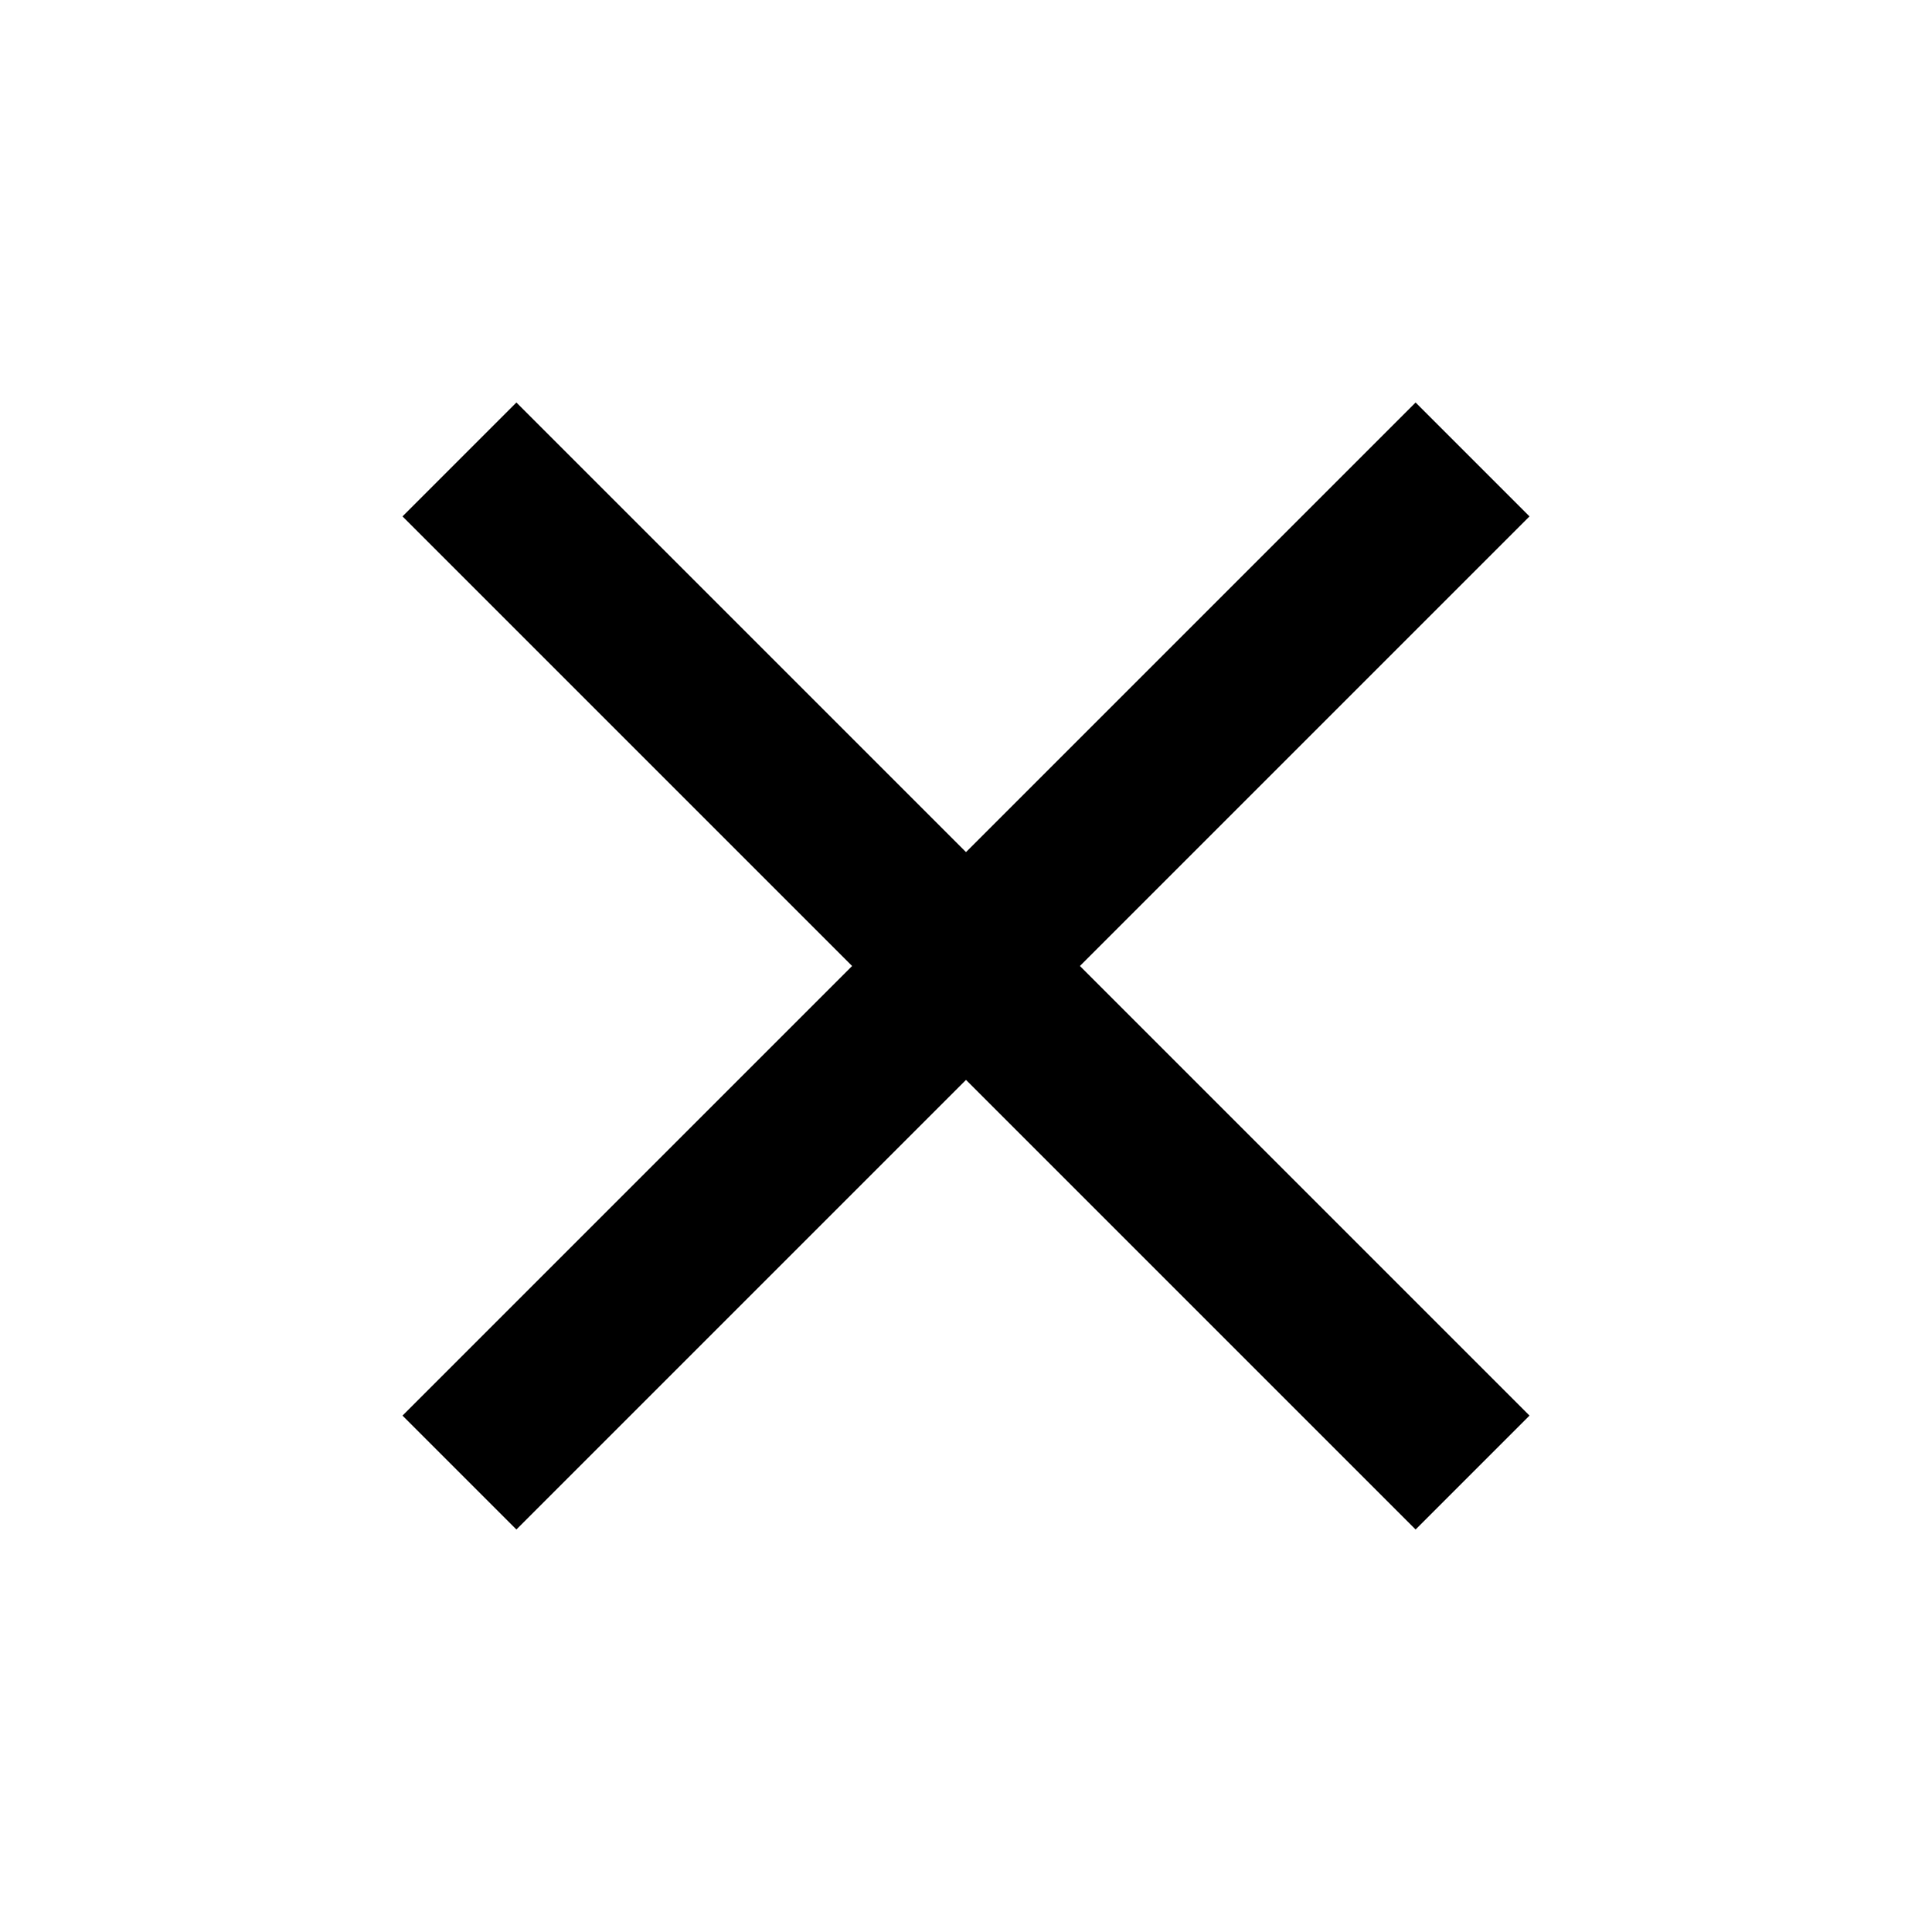
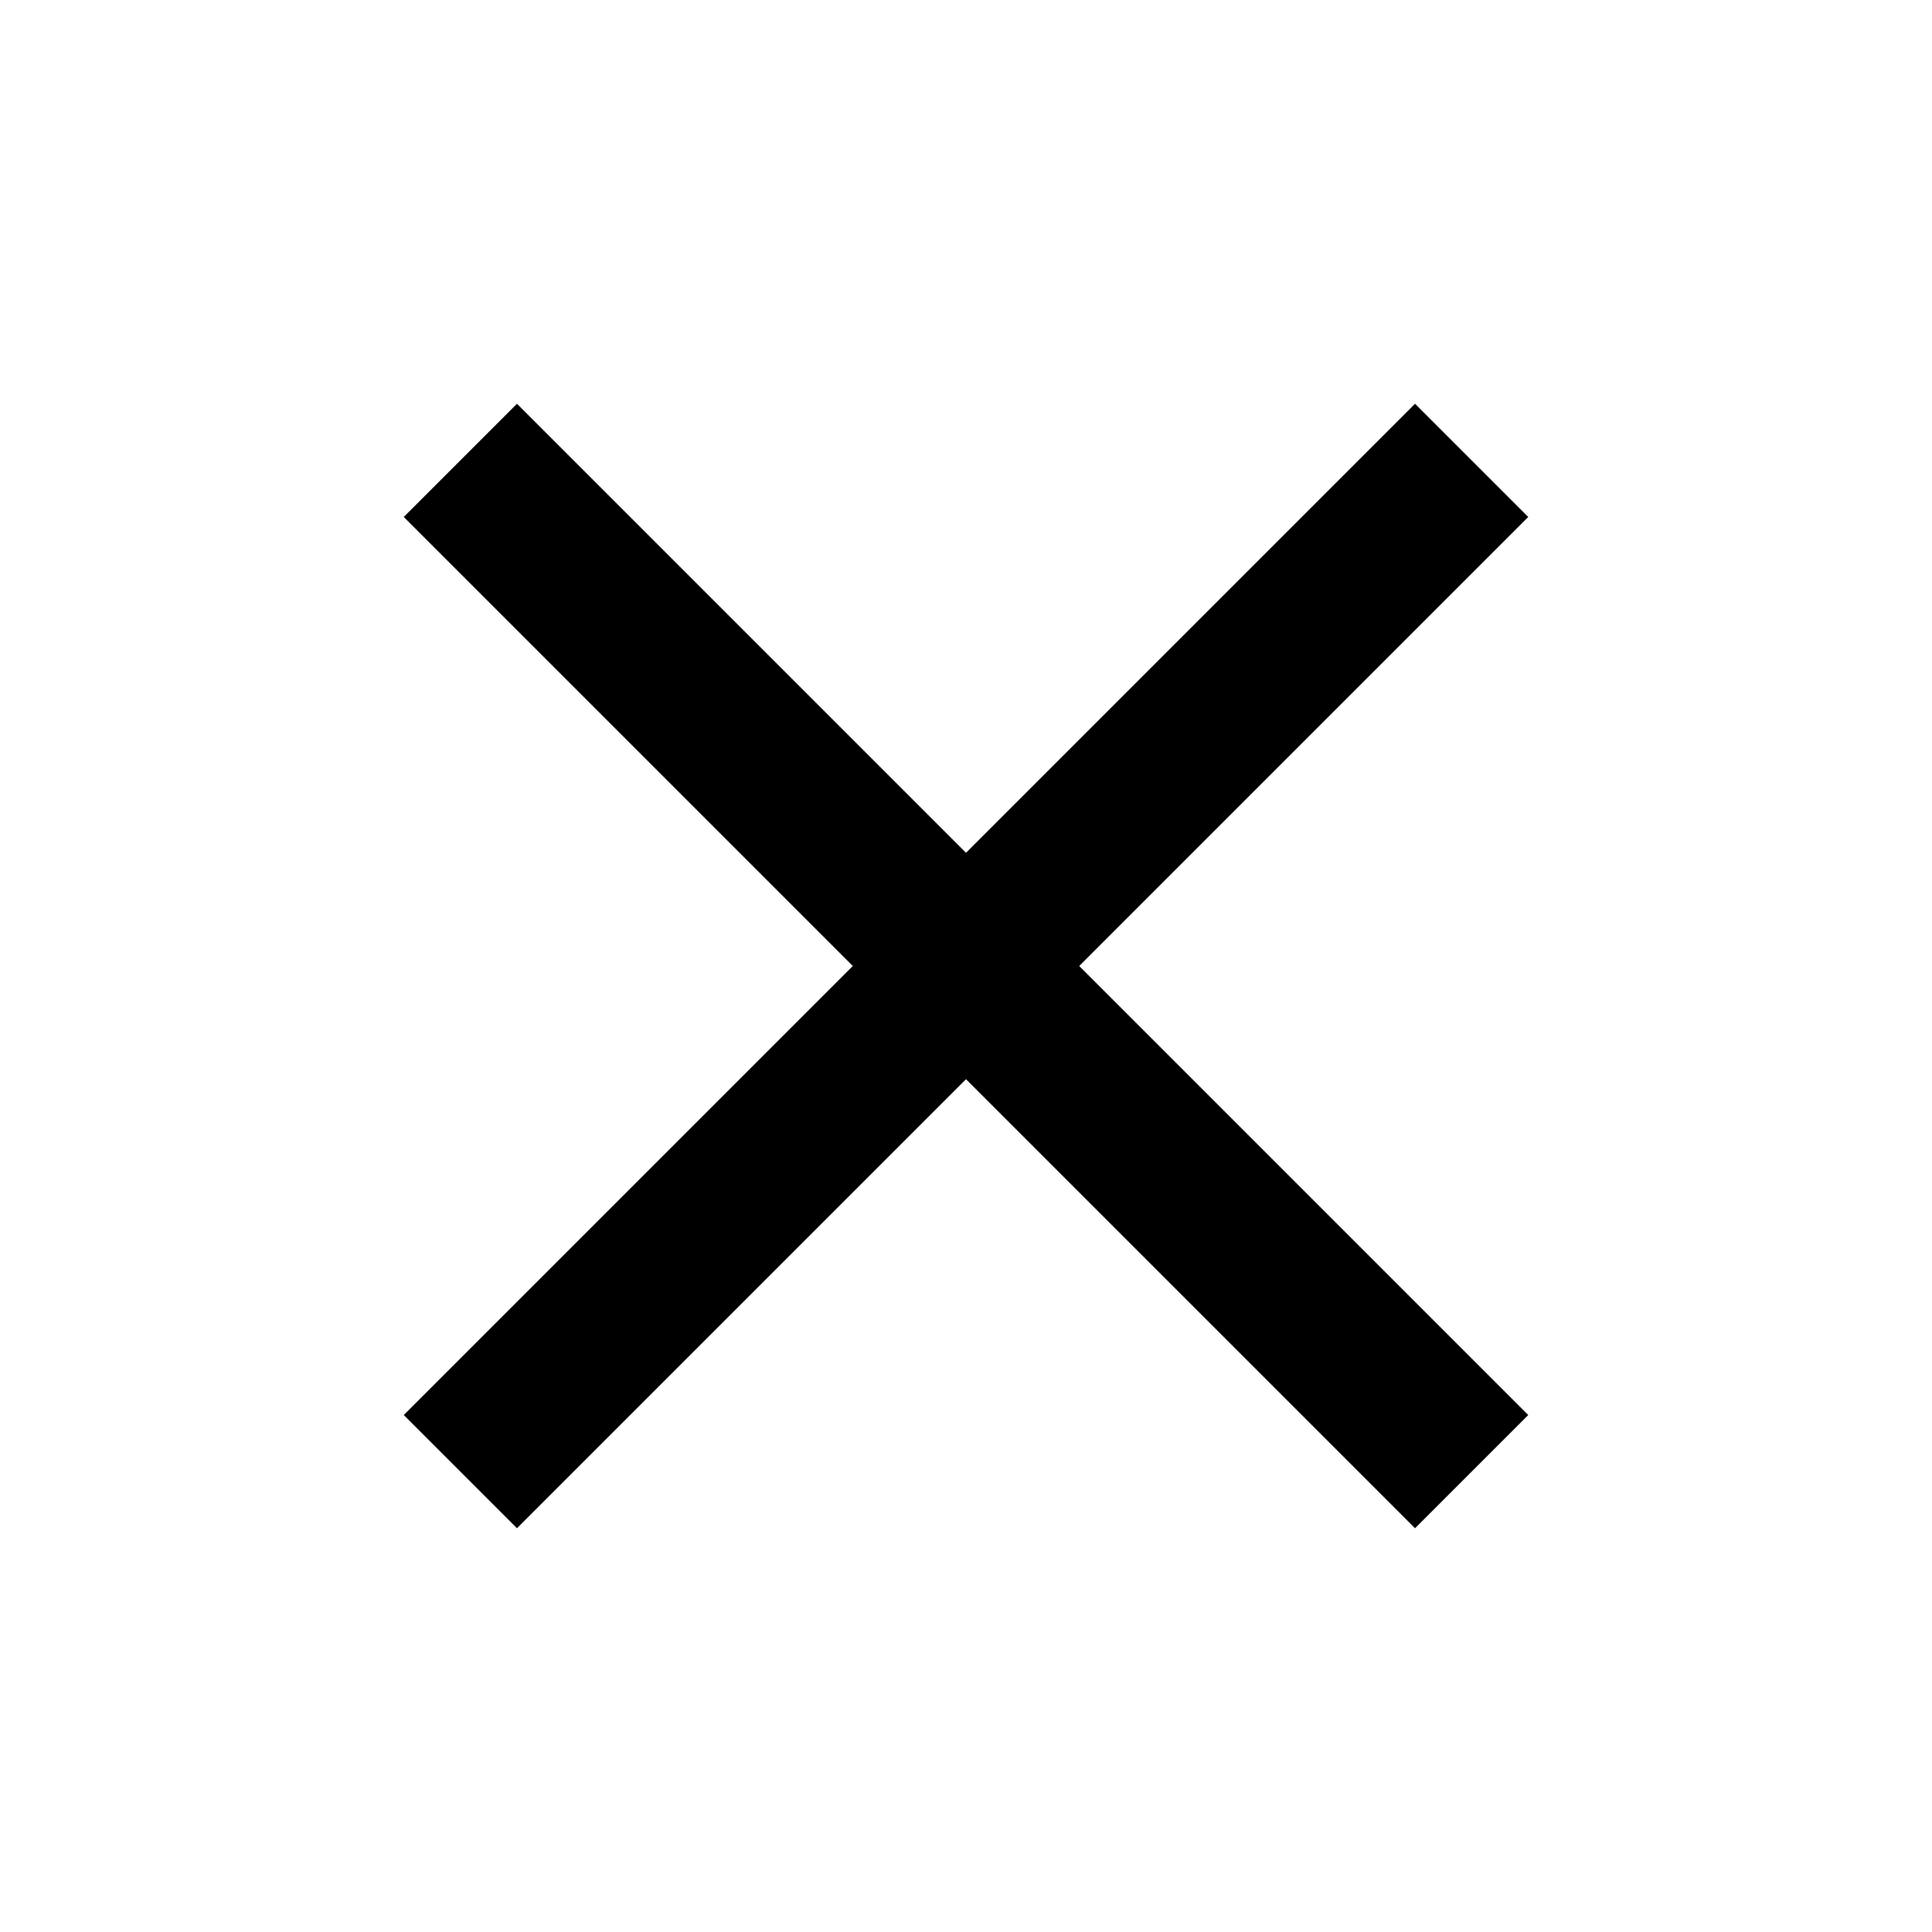
<svg xmlns="http://www.w3.org/2000/svg" version="1.1" width="512" height="512" viewBox="0 0 512 512">
-   <g id="icomoon-ignore">
- </g>
-   <path d="M405.334 136.853l-30.187-30.186-119.147 119.147-119.147-119.147-30.186 30.186 119.147 119.147-119.147 119.147 30.186 30.187 119.147-119.147 119.147 119.147 30.187-30.187-119.147-119.147z" fill="#000000" />
+   <path fill="#000" d="M405 137l-119 119 119 119-30 30-119-119-119 119-30-30 119-119-119-119 30-30 119 119 119-119z" />
</svg>
